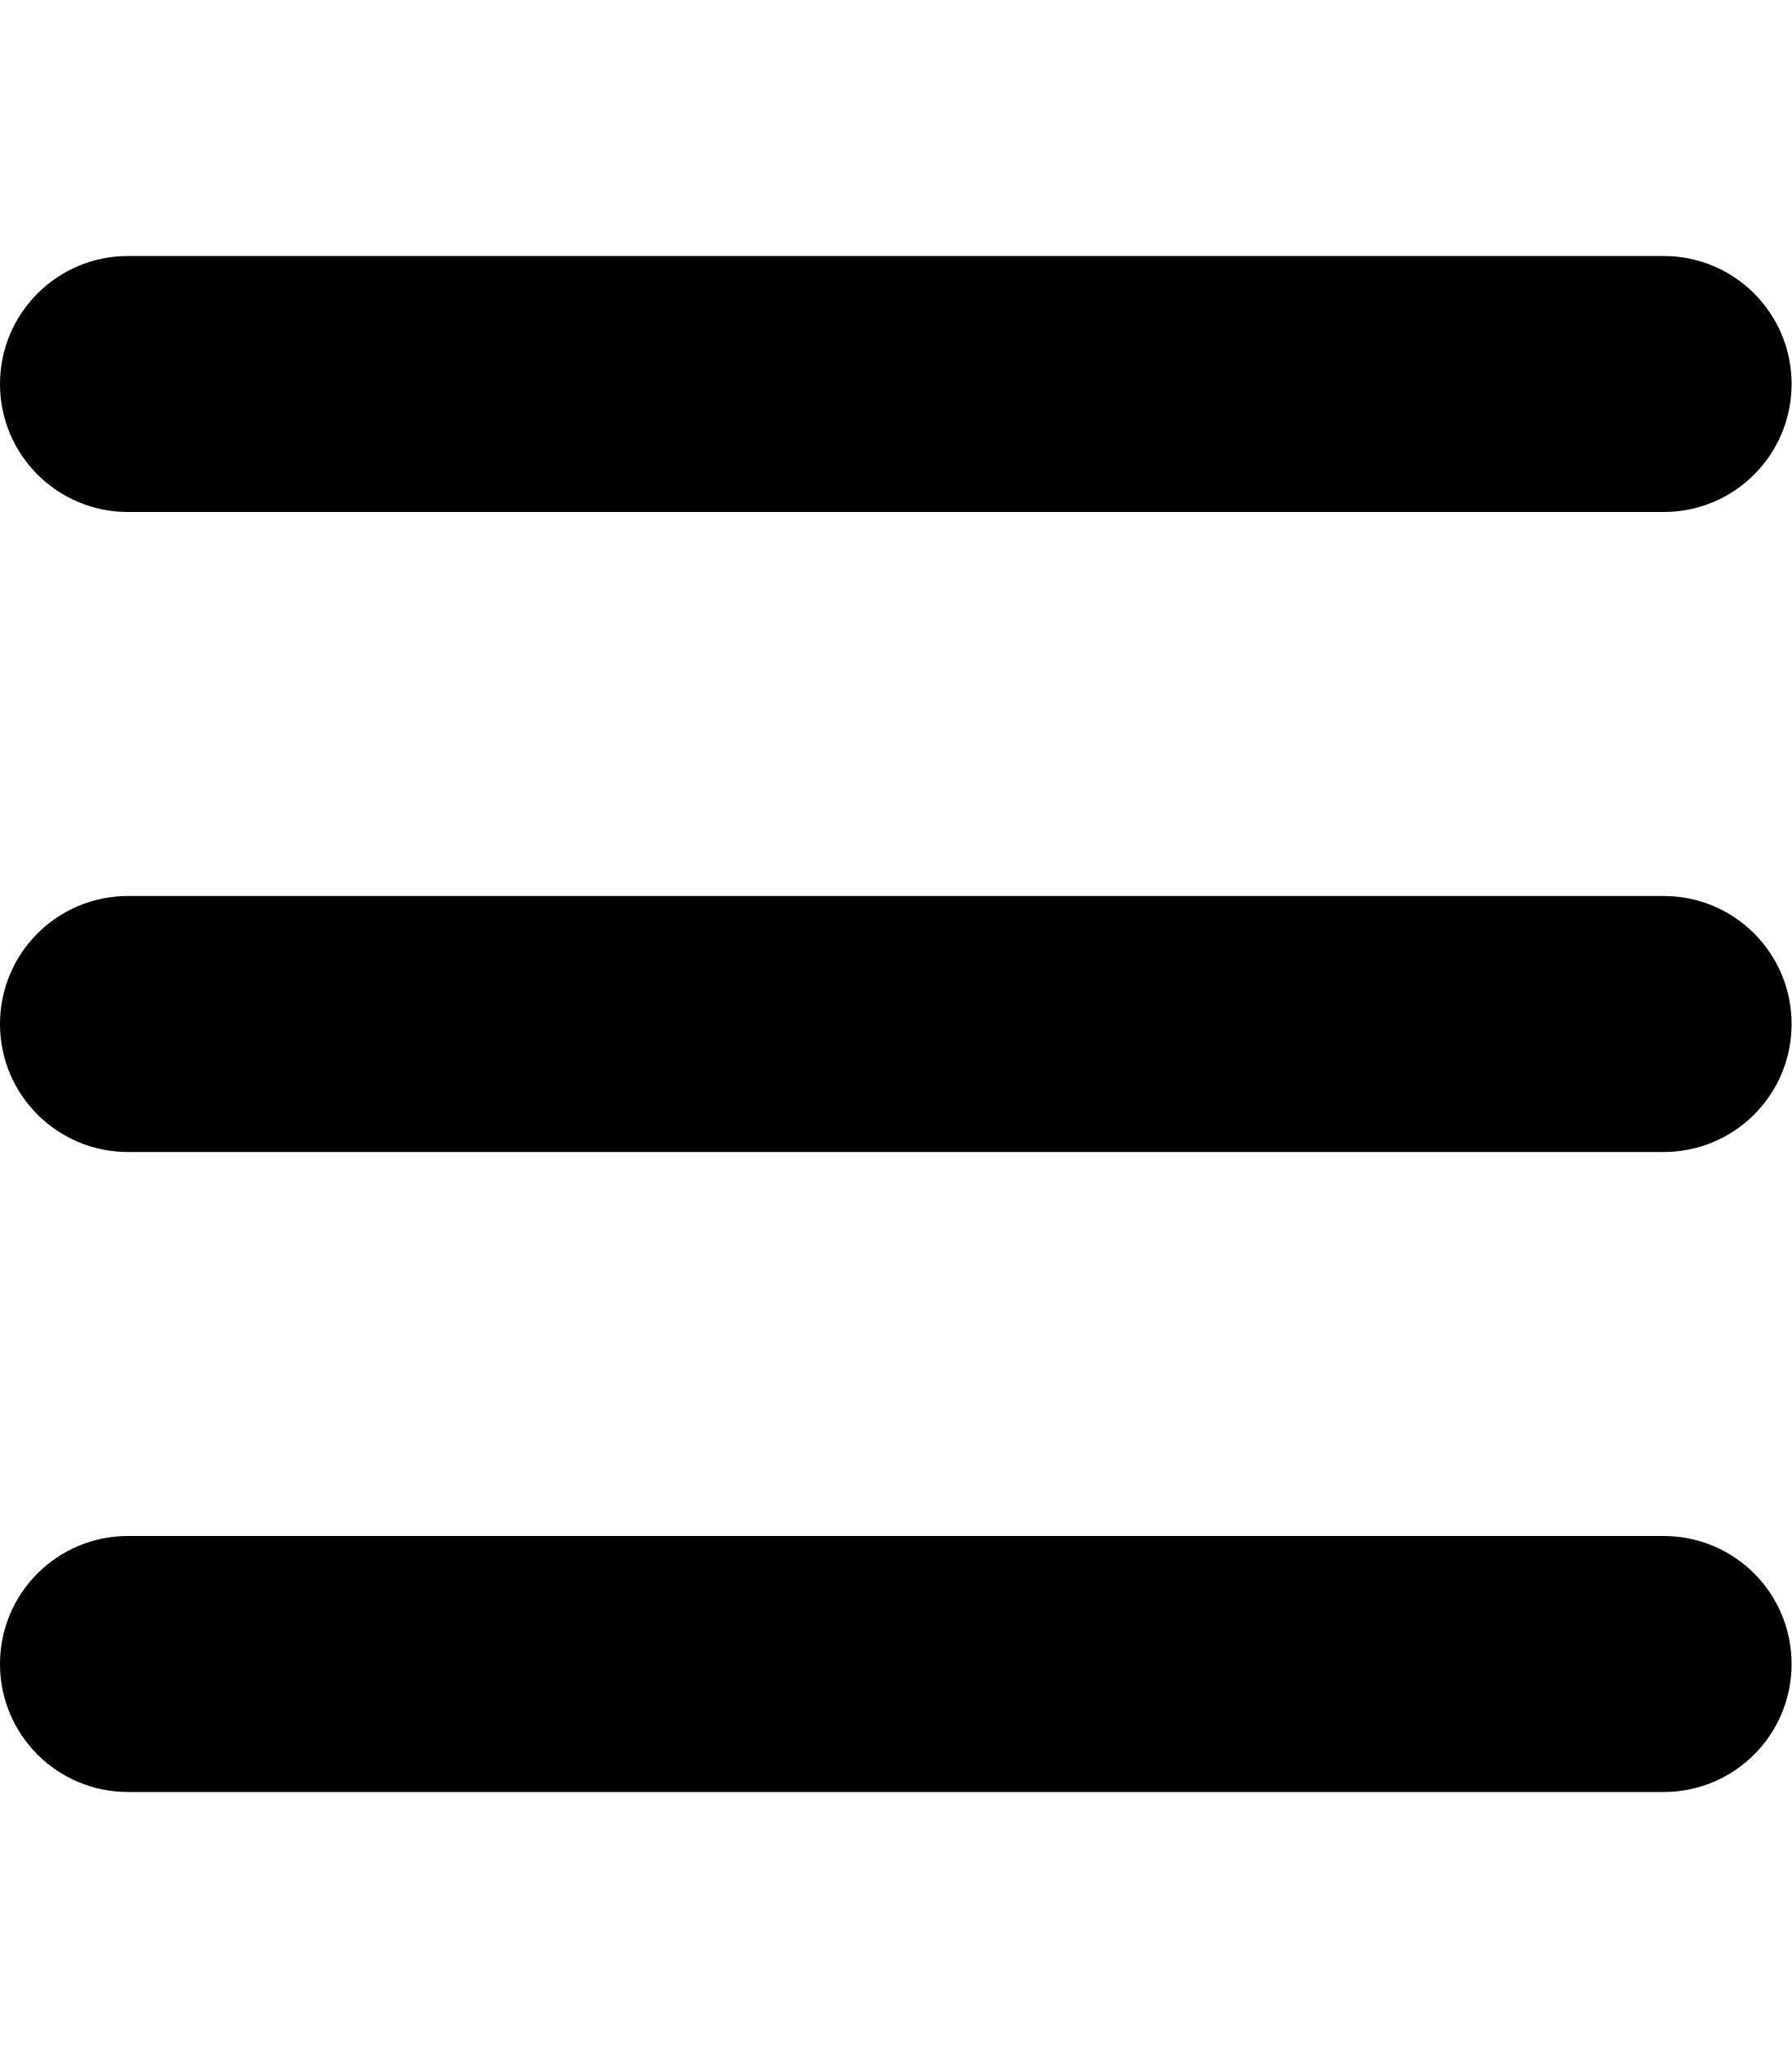
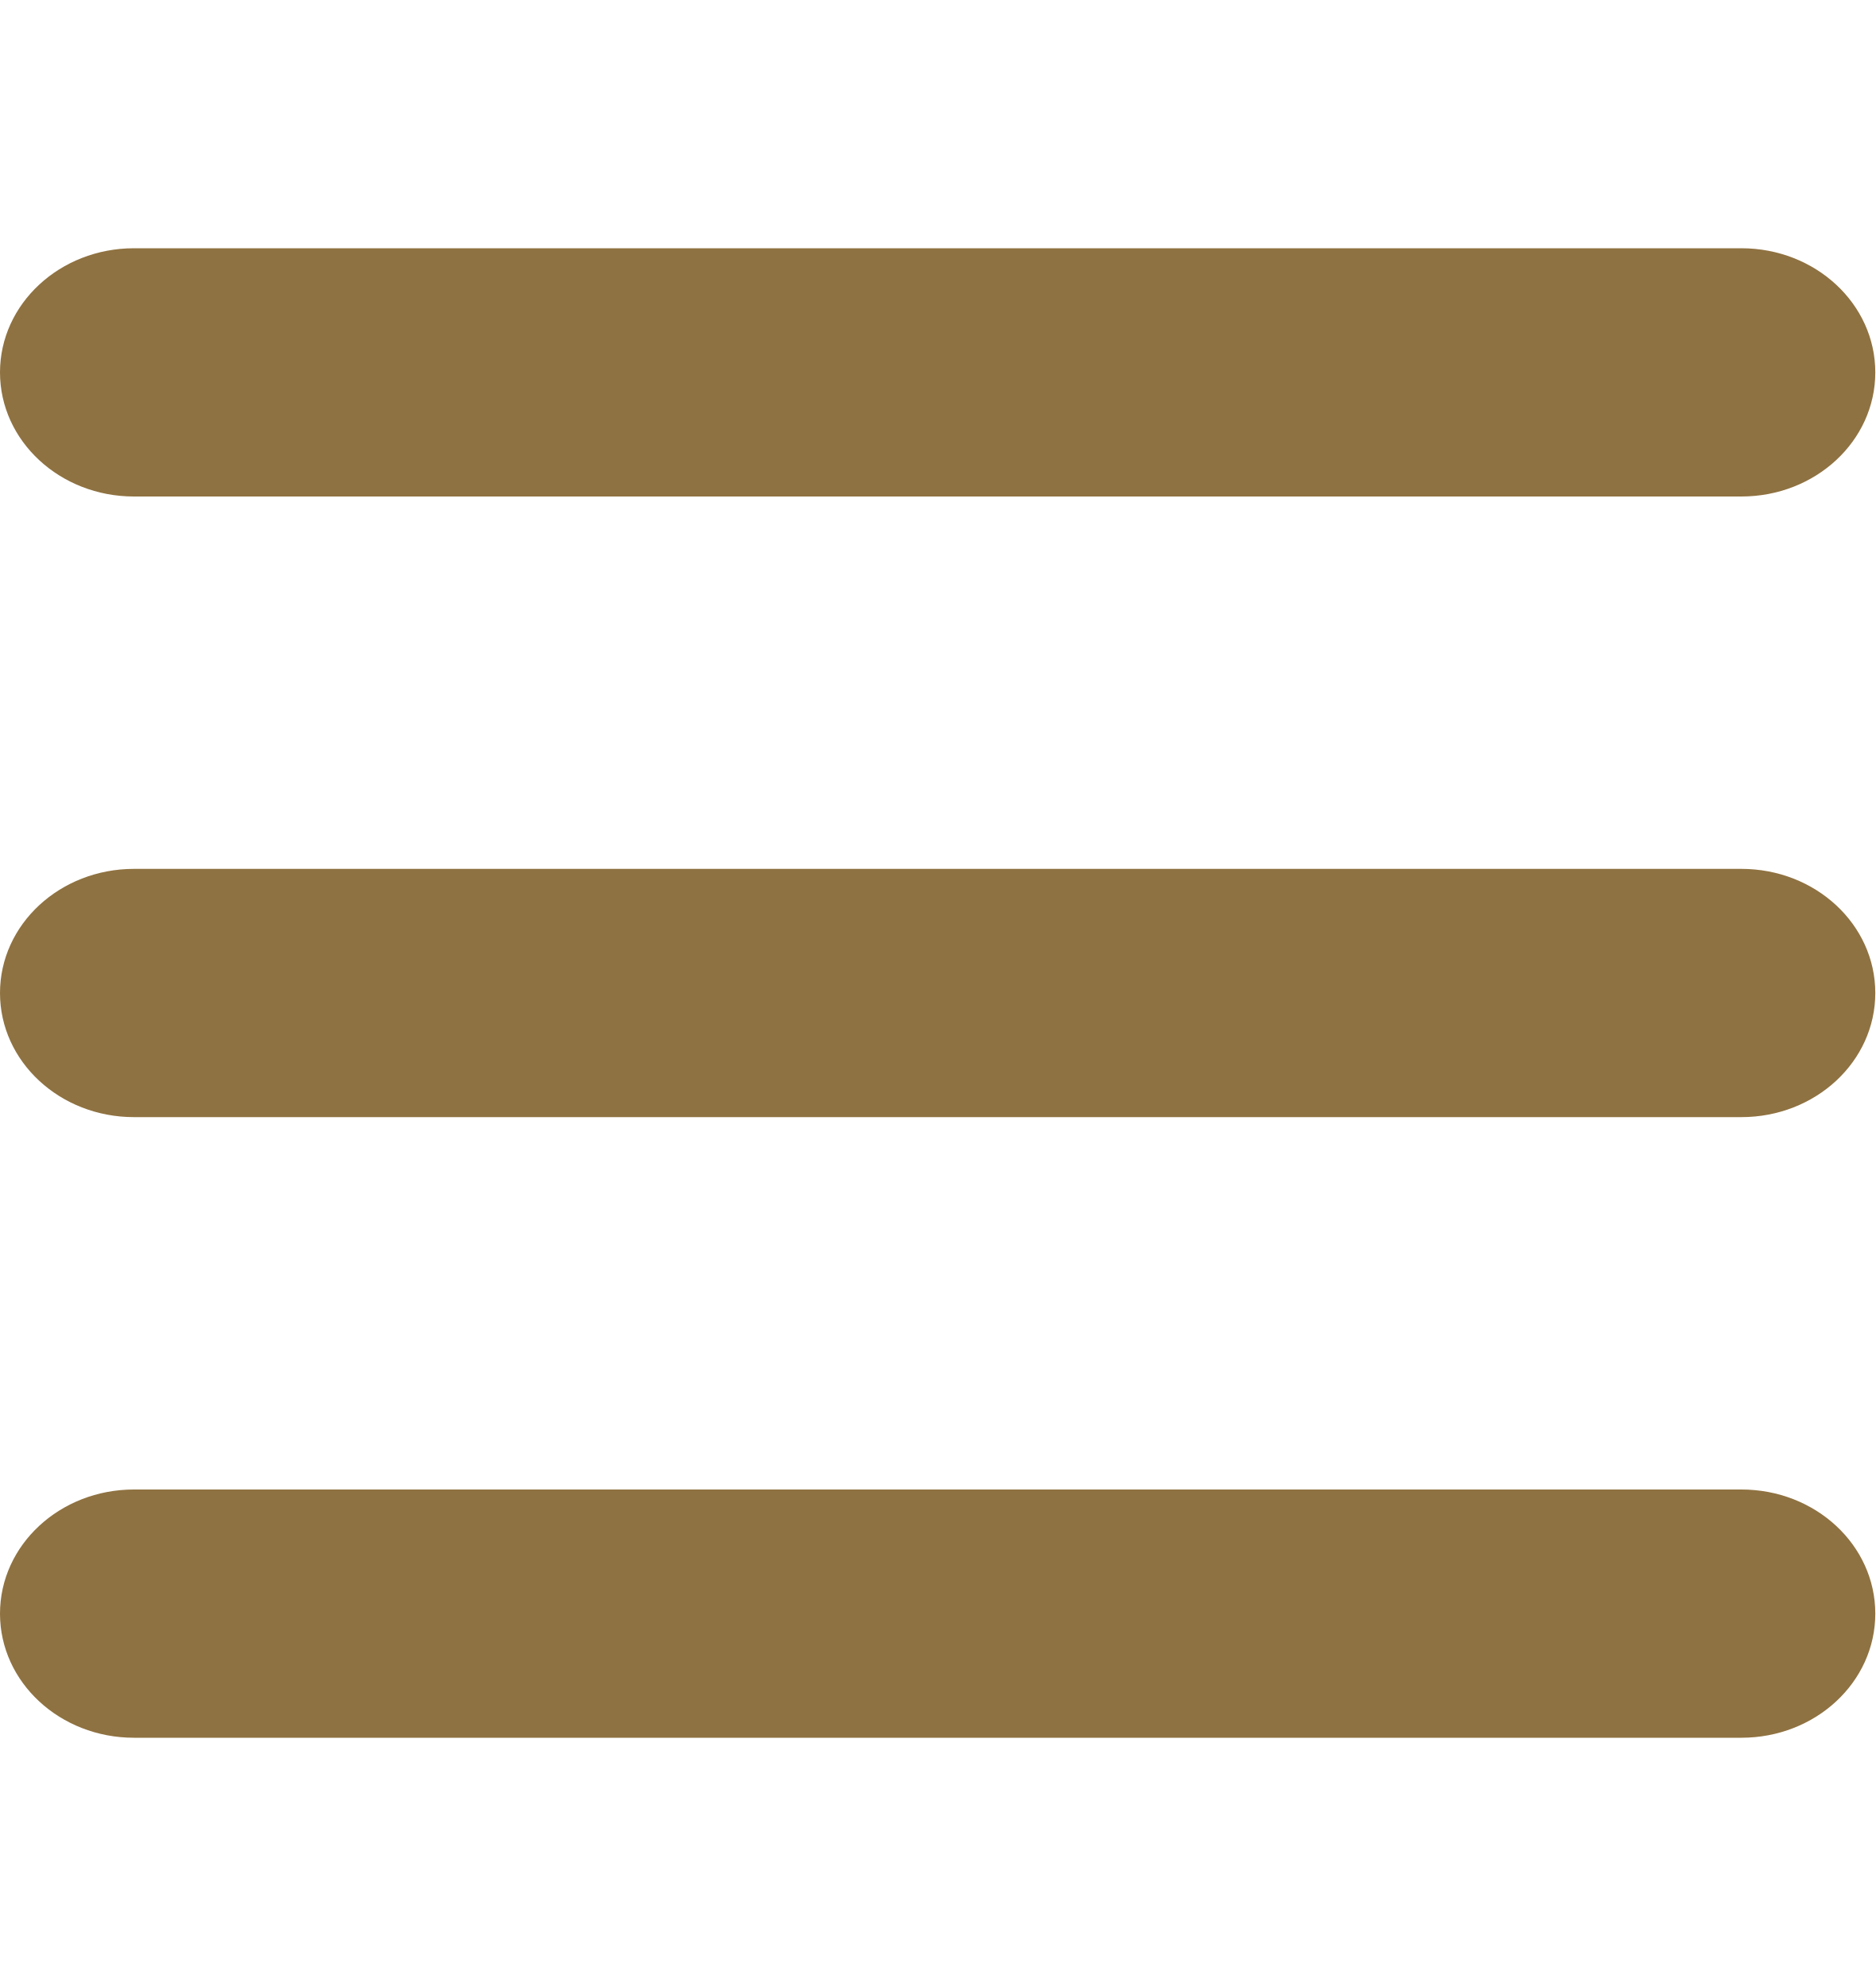
- <svg xmlns="http://www.w3.org/2000/svg" viewBox="0 0 448 512">
-   <path d="M0 96C0 78.33 14.33 64 32 64H416C433.7 64 448 78.33 448 96C448 113.7 433.7 128 416 128H32C14.33 128 0 113.7 0 96zM0 256C0 238.3 14.33 224 32 224H416C433.7 224 448 238.3 448 256C448 273.7 433.7 288 416 288H32C14.33 288 0 273.7 0 256zM416 448H32C14.33 448 0 433.7 0 416C0 398.3 14.33 384 32 384H416C433.7 384 448 398.3 448 416C448 433.7 433.7 448 416 448z" />
+ <svg xmlns="http://www.w3.org/2000/svg" width="85" height="90" viewBox="0 0 85 90" fill="none">
+   <path d="M0 16.875C0 13.769 2.719 11.25 6.071 11.25H78.929C82.287 11.25 85 13.769 85 16.875C85 19.986 82.287 22.5 78.929 22.5H6.071C2.719 22.5 0 19.986 0 16.875ZM0 45C0 41.889 2.719 39.375 6.071 39.375H78.929C82.287 39.375 85 41.889 85 45C85 48.111 82.287 50.625 78.929 50.625H6.071C2.719 50.625 0 48.111 0 45ZM78.929 78.75H6.071C2.719 78.75 0 76.236 0 73.125C0 70.014 2.719 67.5 6.071 67.5H78.929C82.287 67.5 85 70.014 85 73.125C85 76.236 82.287 78.75 78.929 78.75Z" fill="#8F7241" />
</svg>
